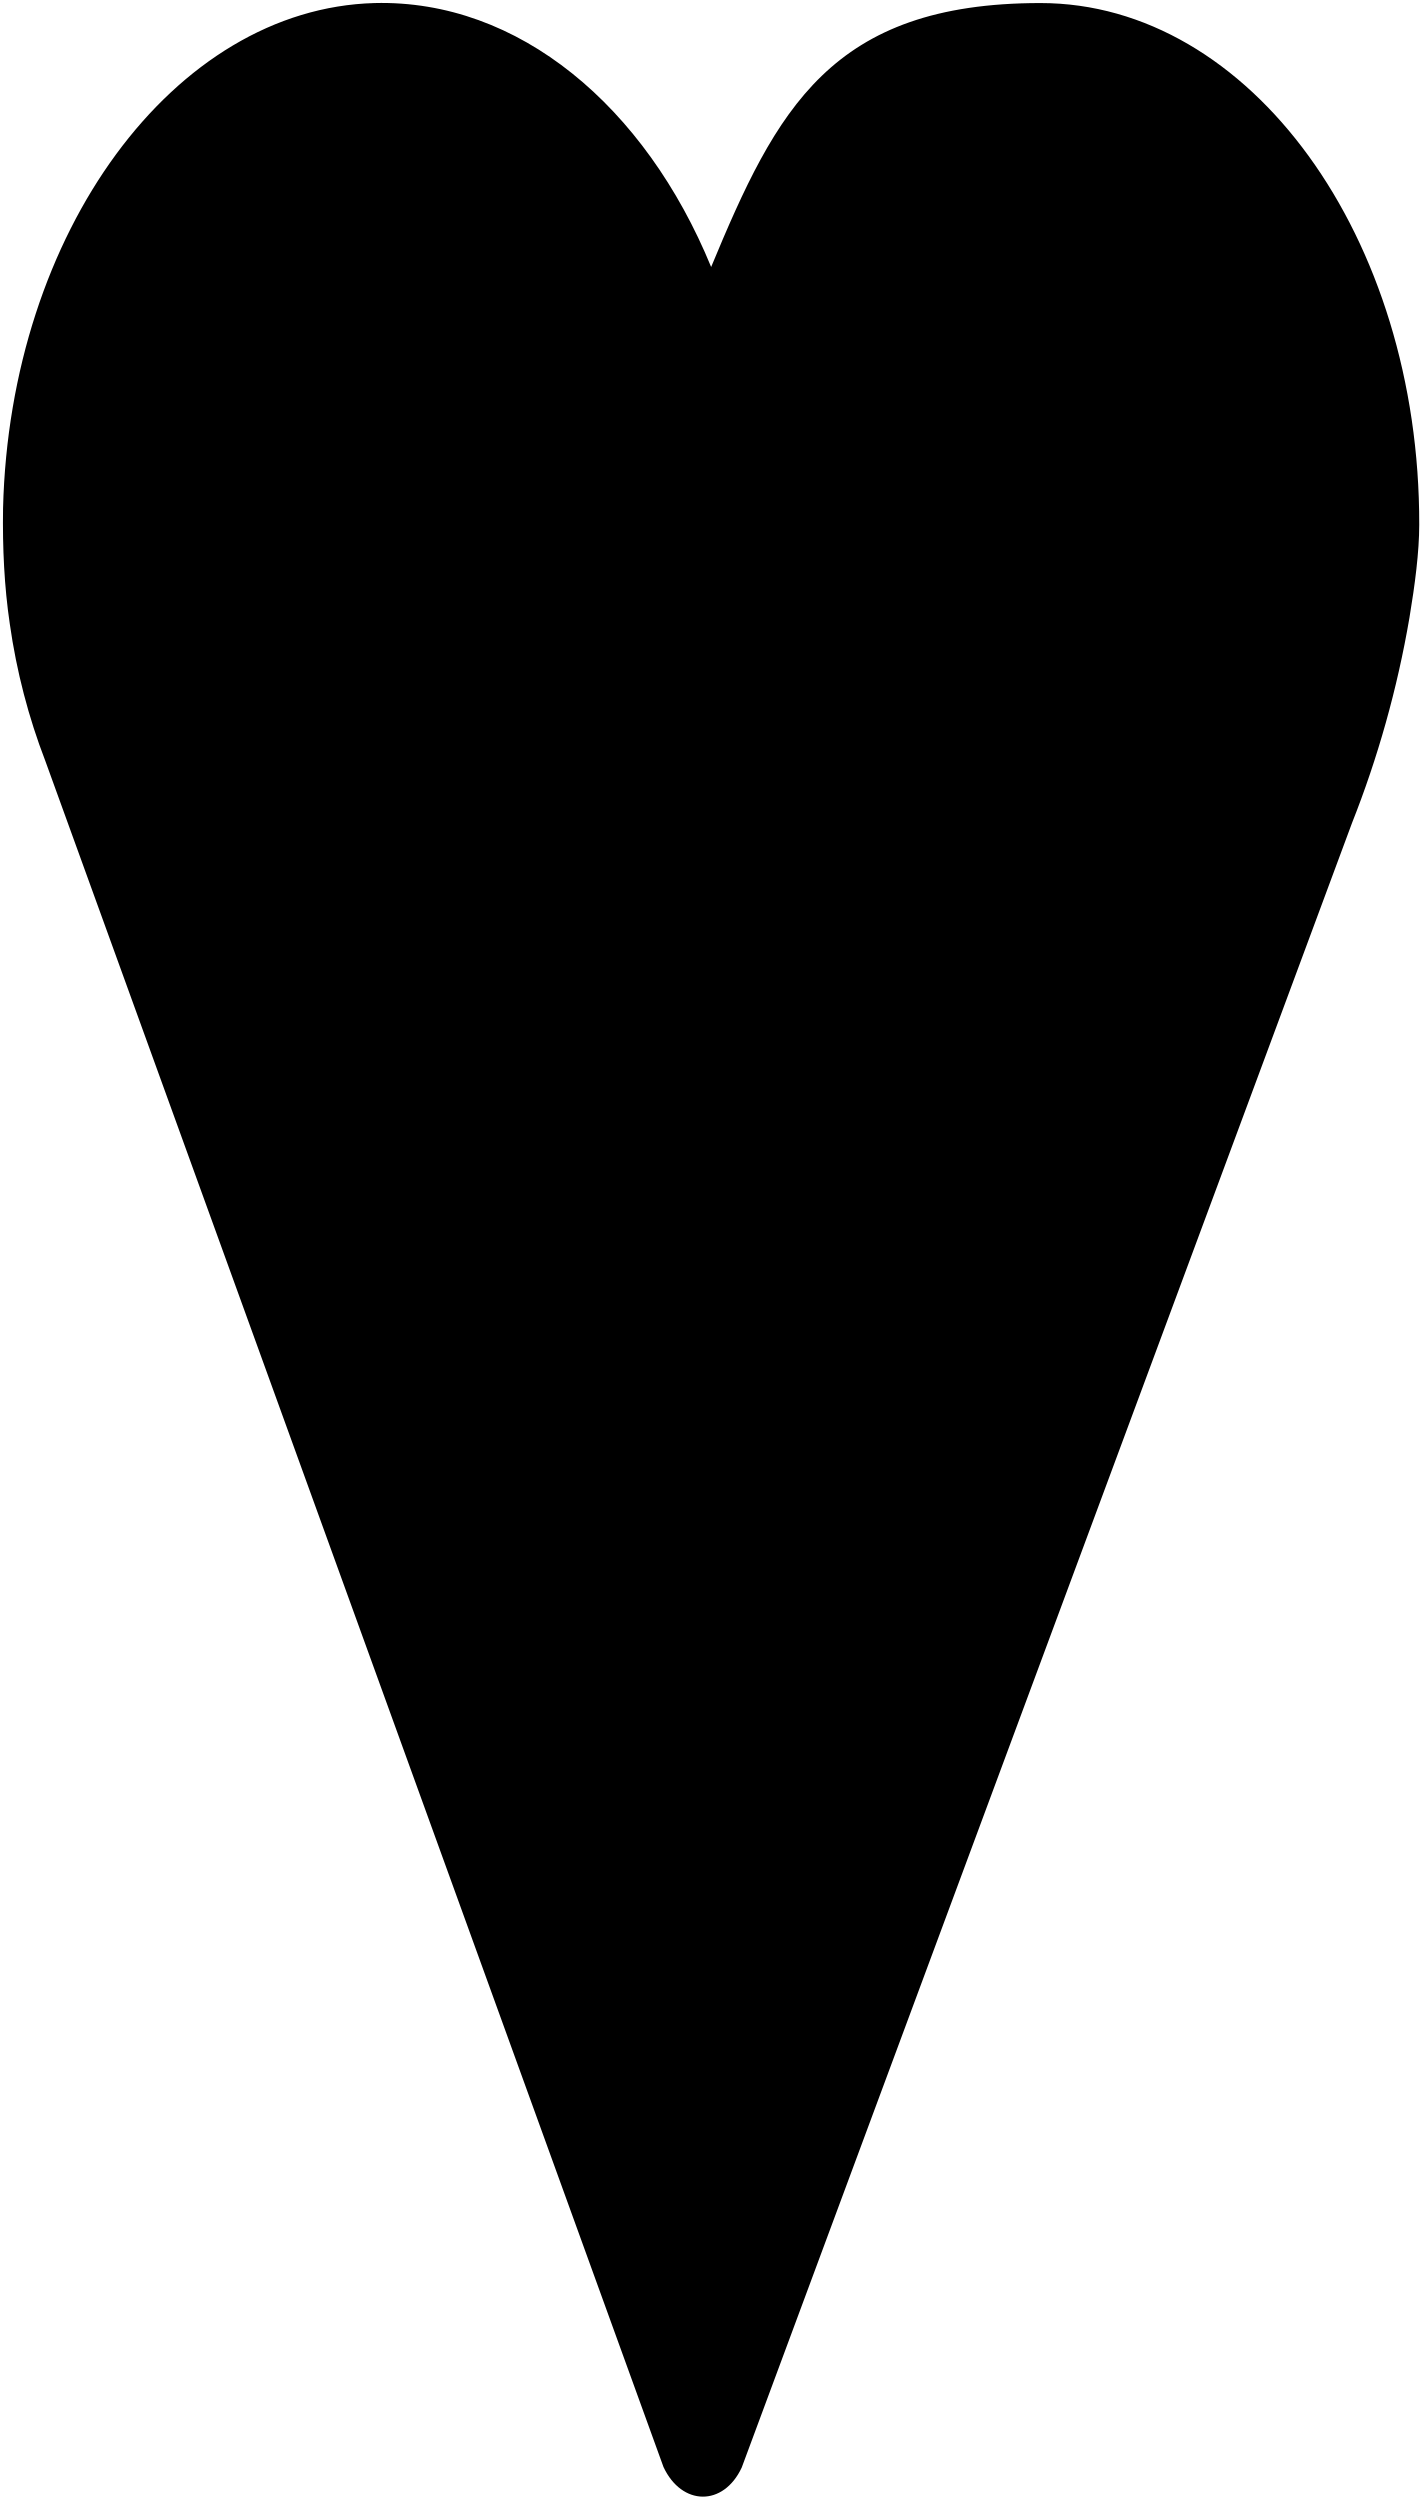
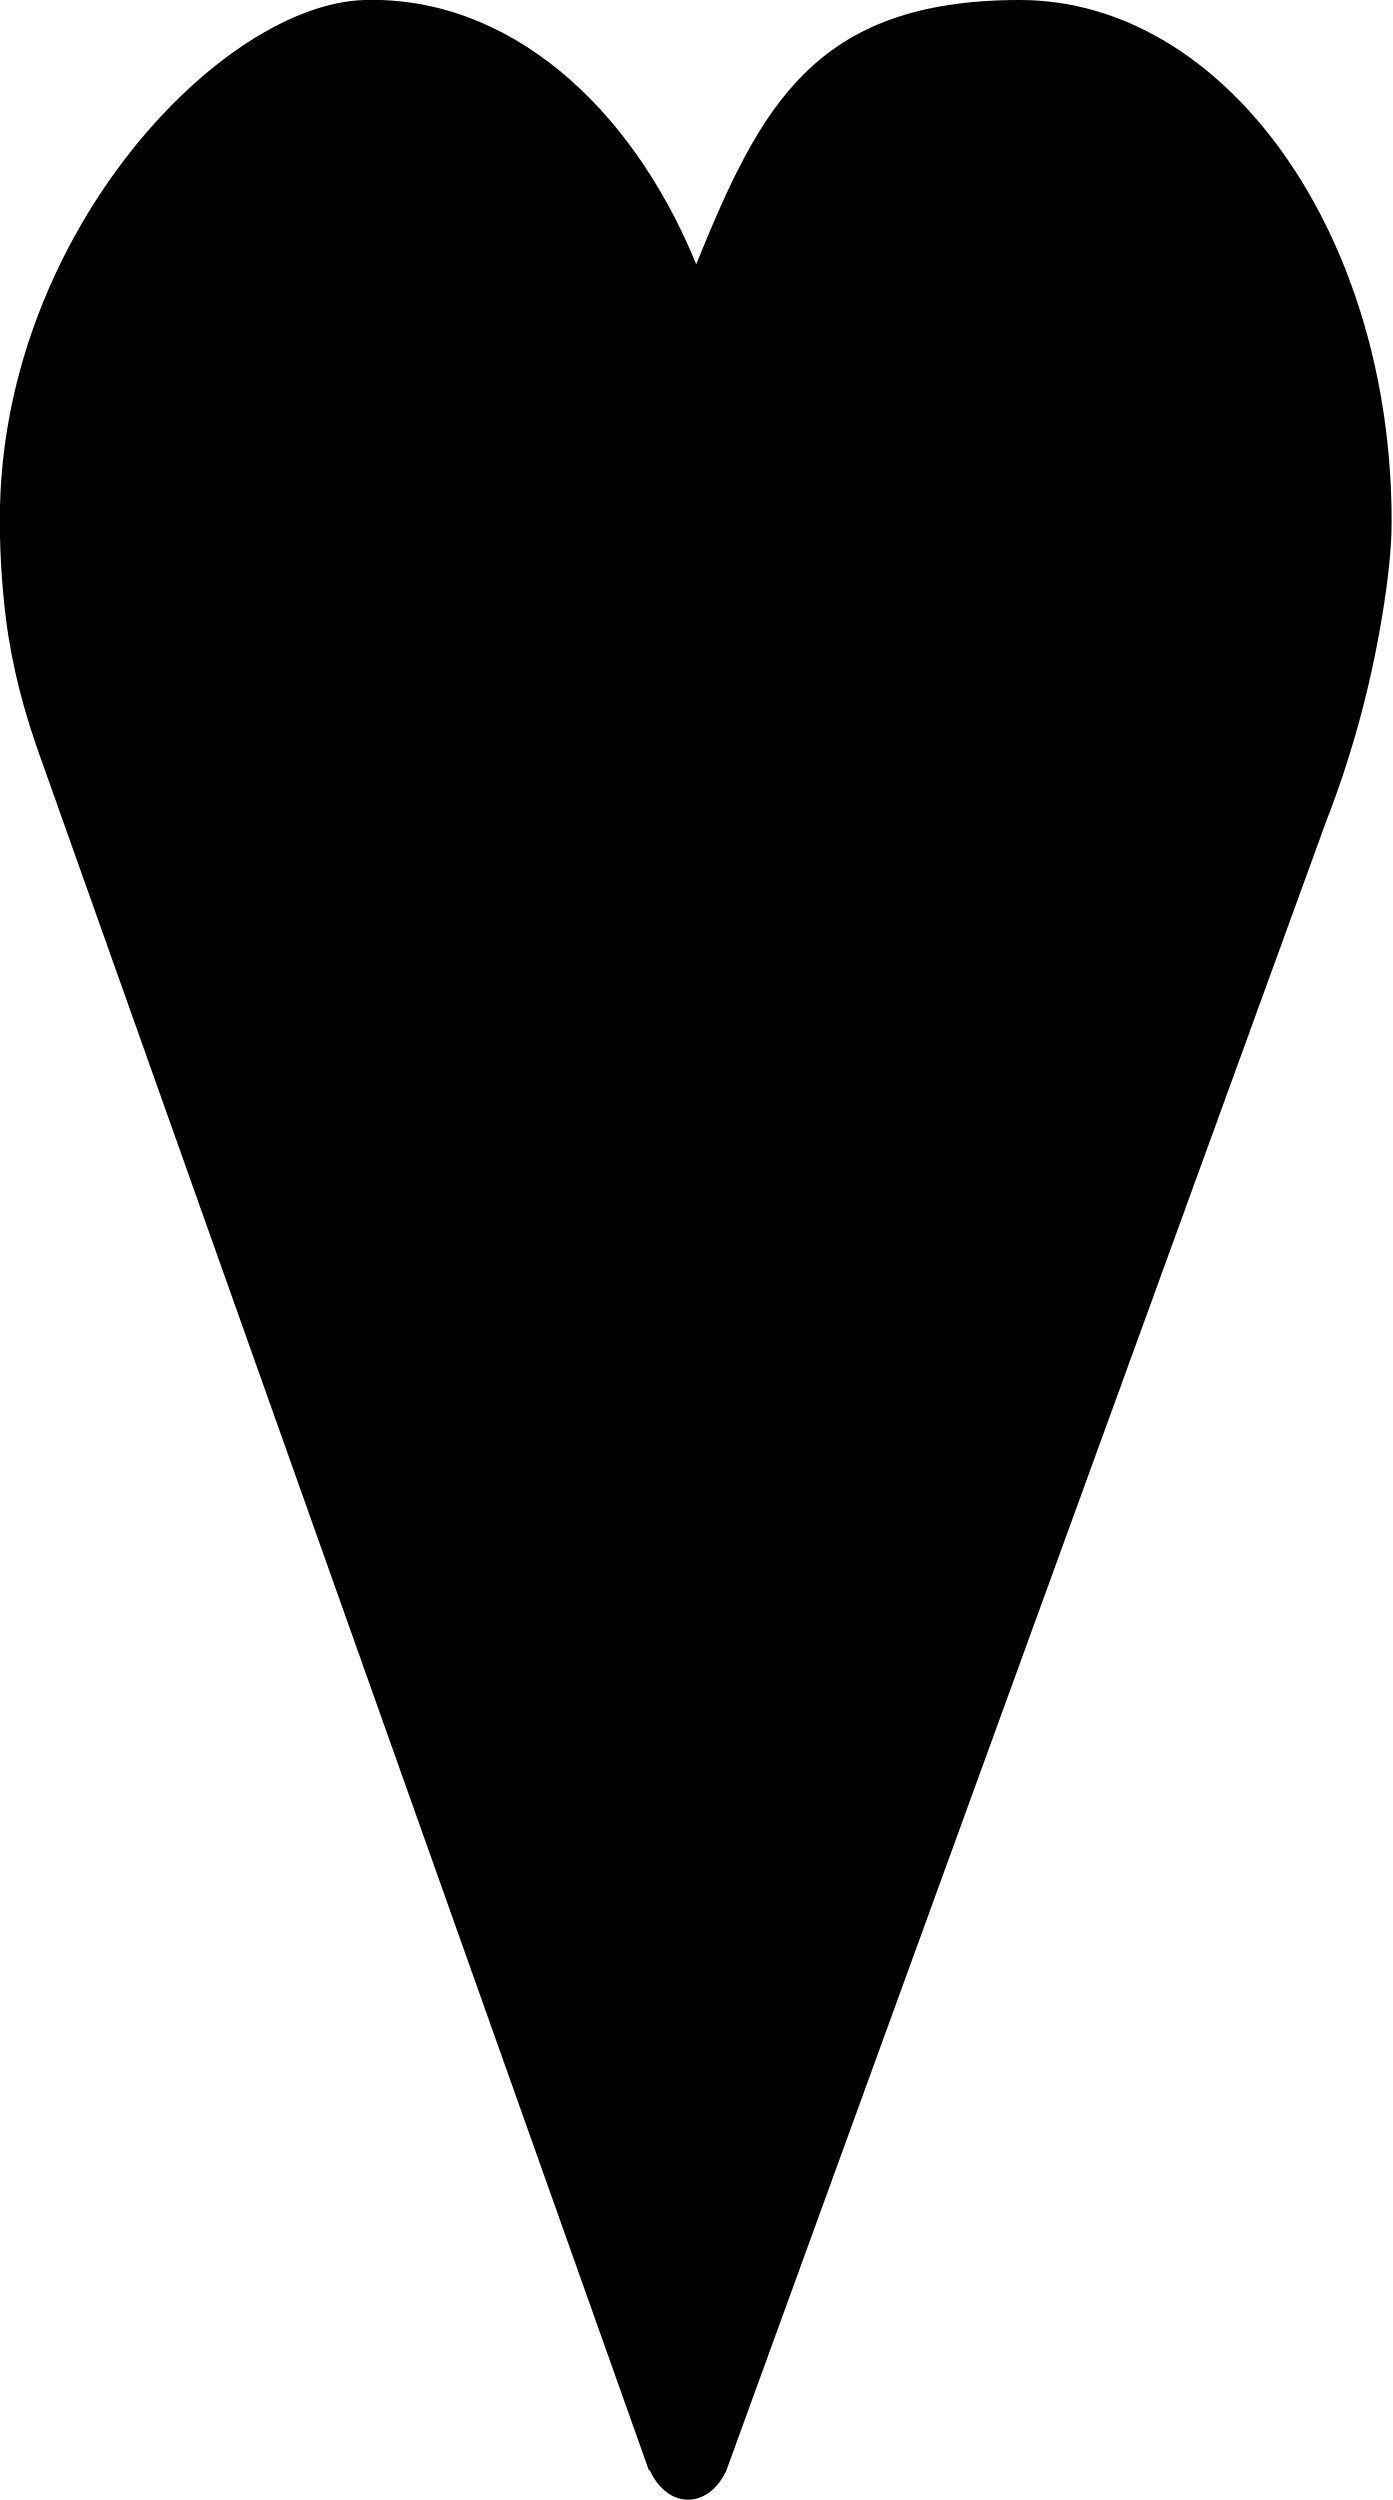
- <svg xmlns="http://www.w3.org/2000/svg" id="uuid-371620d1-7ccc-4c6a-b541-f944a547c1d2" width="232.9" height="409.2" viewBox="0 0 232.9 409.2">
-   <g id="uuid-5ea2b103-8bb1-4ff7-9e2f-e4ac93b87cec" data-name="Capa 1">
-     <path d="M108.6,403.8c3,6.4,9.8,6.5,12.8,.1L221.3,134.7c4.2-10.6,7.4-21.9,9.4-33.6,.9-5.4,1.6-10.8,1.6-15.2C232.4,38.8,204.6,.5,170.3,.5s-43.2,17.4-53.9,43.2C105.6,17.4,84.9-.1,61.3,.5,28.5,1.4,1.6,38,.5,83.2c-.1,6.5,.2,12.8,1.1,18.9,1.1,7.8,3.1,15.4,5.8,22.4L108.6,403.8Z" style="fill: #000; stroke: none; stroke-miterlimit: 10;" />
+ <svg xmlns="http://www.w3.org/2000/svg" id="uuid-1409ae3e-2a37-4a35-a917-4f899142131a" data-name="Layer 2" width="176" height="316" viewBox="0 0 176 316">
+   <g id="uuid-3f8644a3-134b-46ae-8828-7b5b45add2f6" data-name="Capa 1">
+     <path d="M82.1,312.2c2.3,5,7.4,5,9.7,.1L167.6,103.9c3.2-8.2,5.6-16.9,7.1-26,.7-4.2,1.2-8.4,1.2-11.8C176,29.6,154.9,0,128.9,0s-32.8,13.5-40.9,33.4C79.7,13.1,64.1-.5,46.1,0S.8,29,0,64c-.1,5,.2,9.9,.8,14.6,.8,6.1,2.4,11.9,4.4,17.4l76.8,216.2Z" />
  </g>
</svg>
